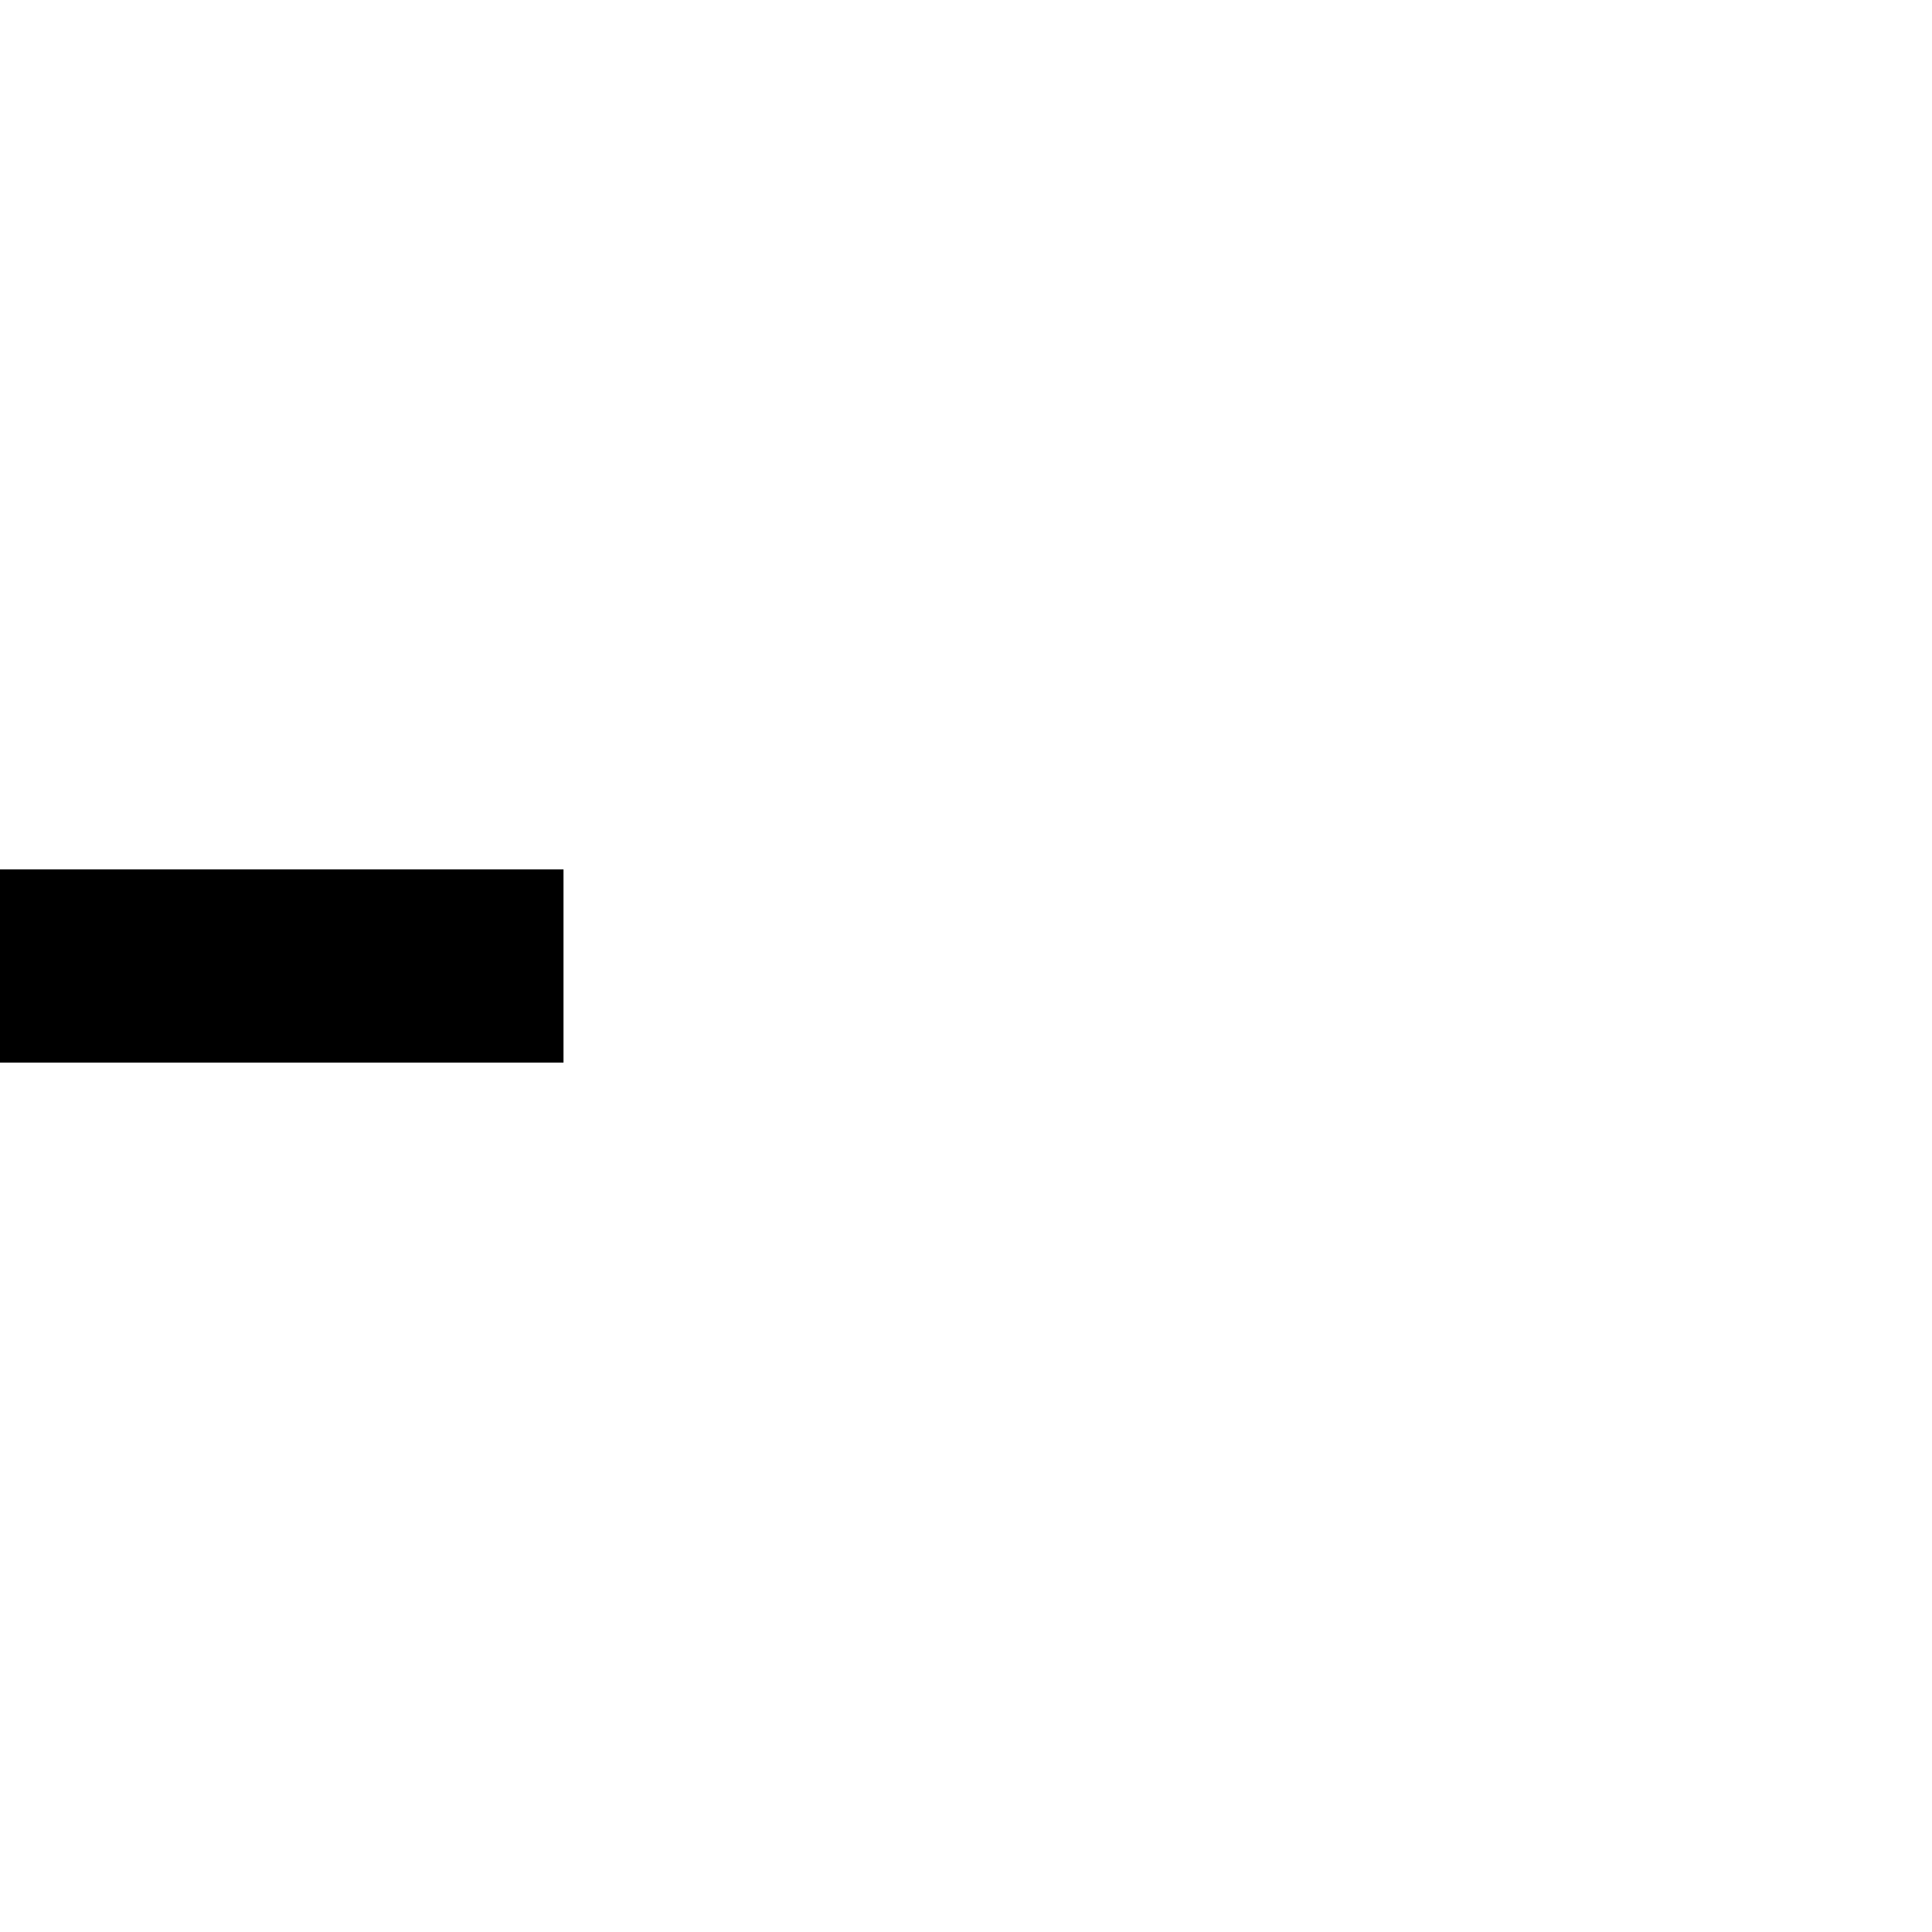
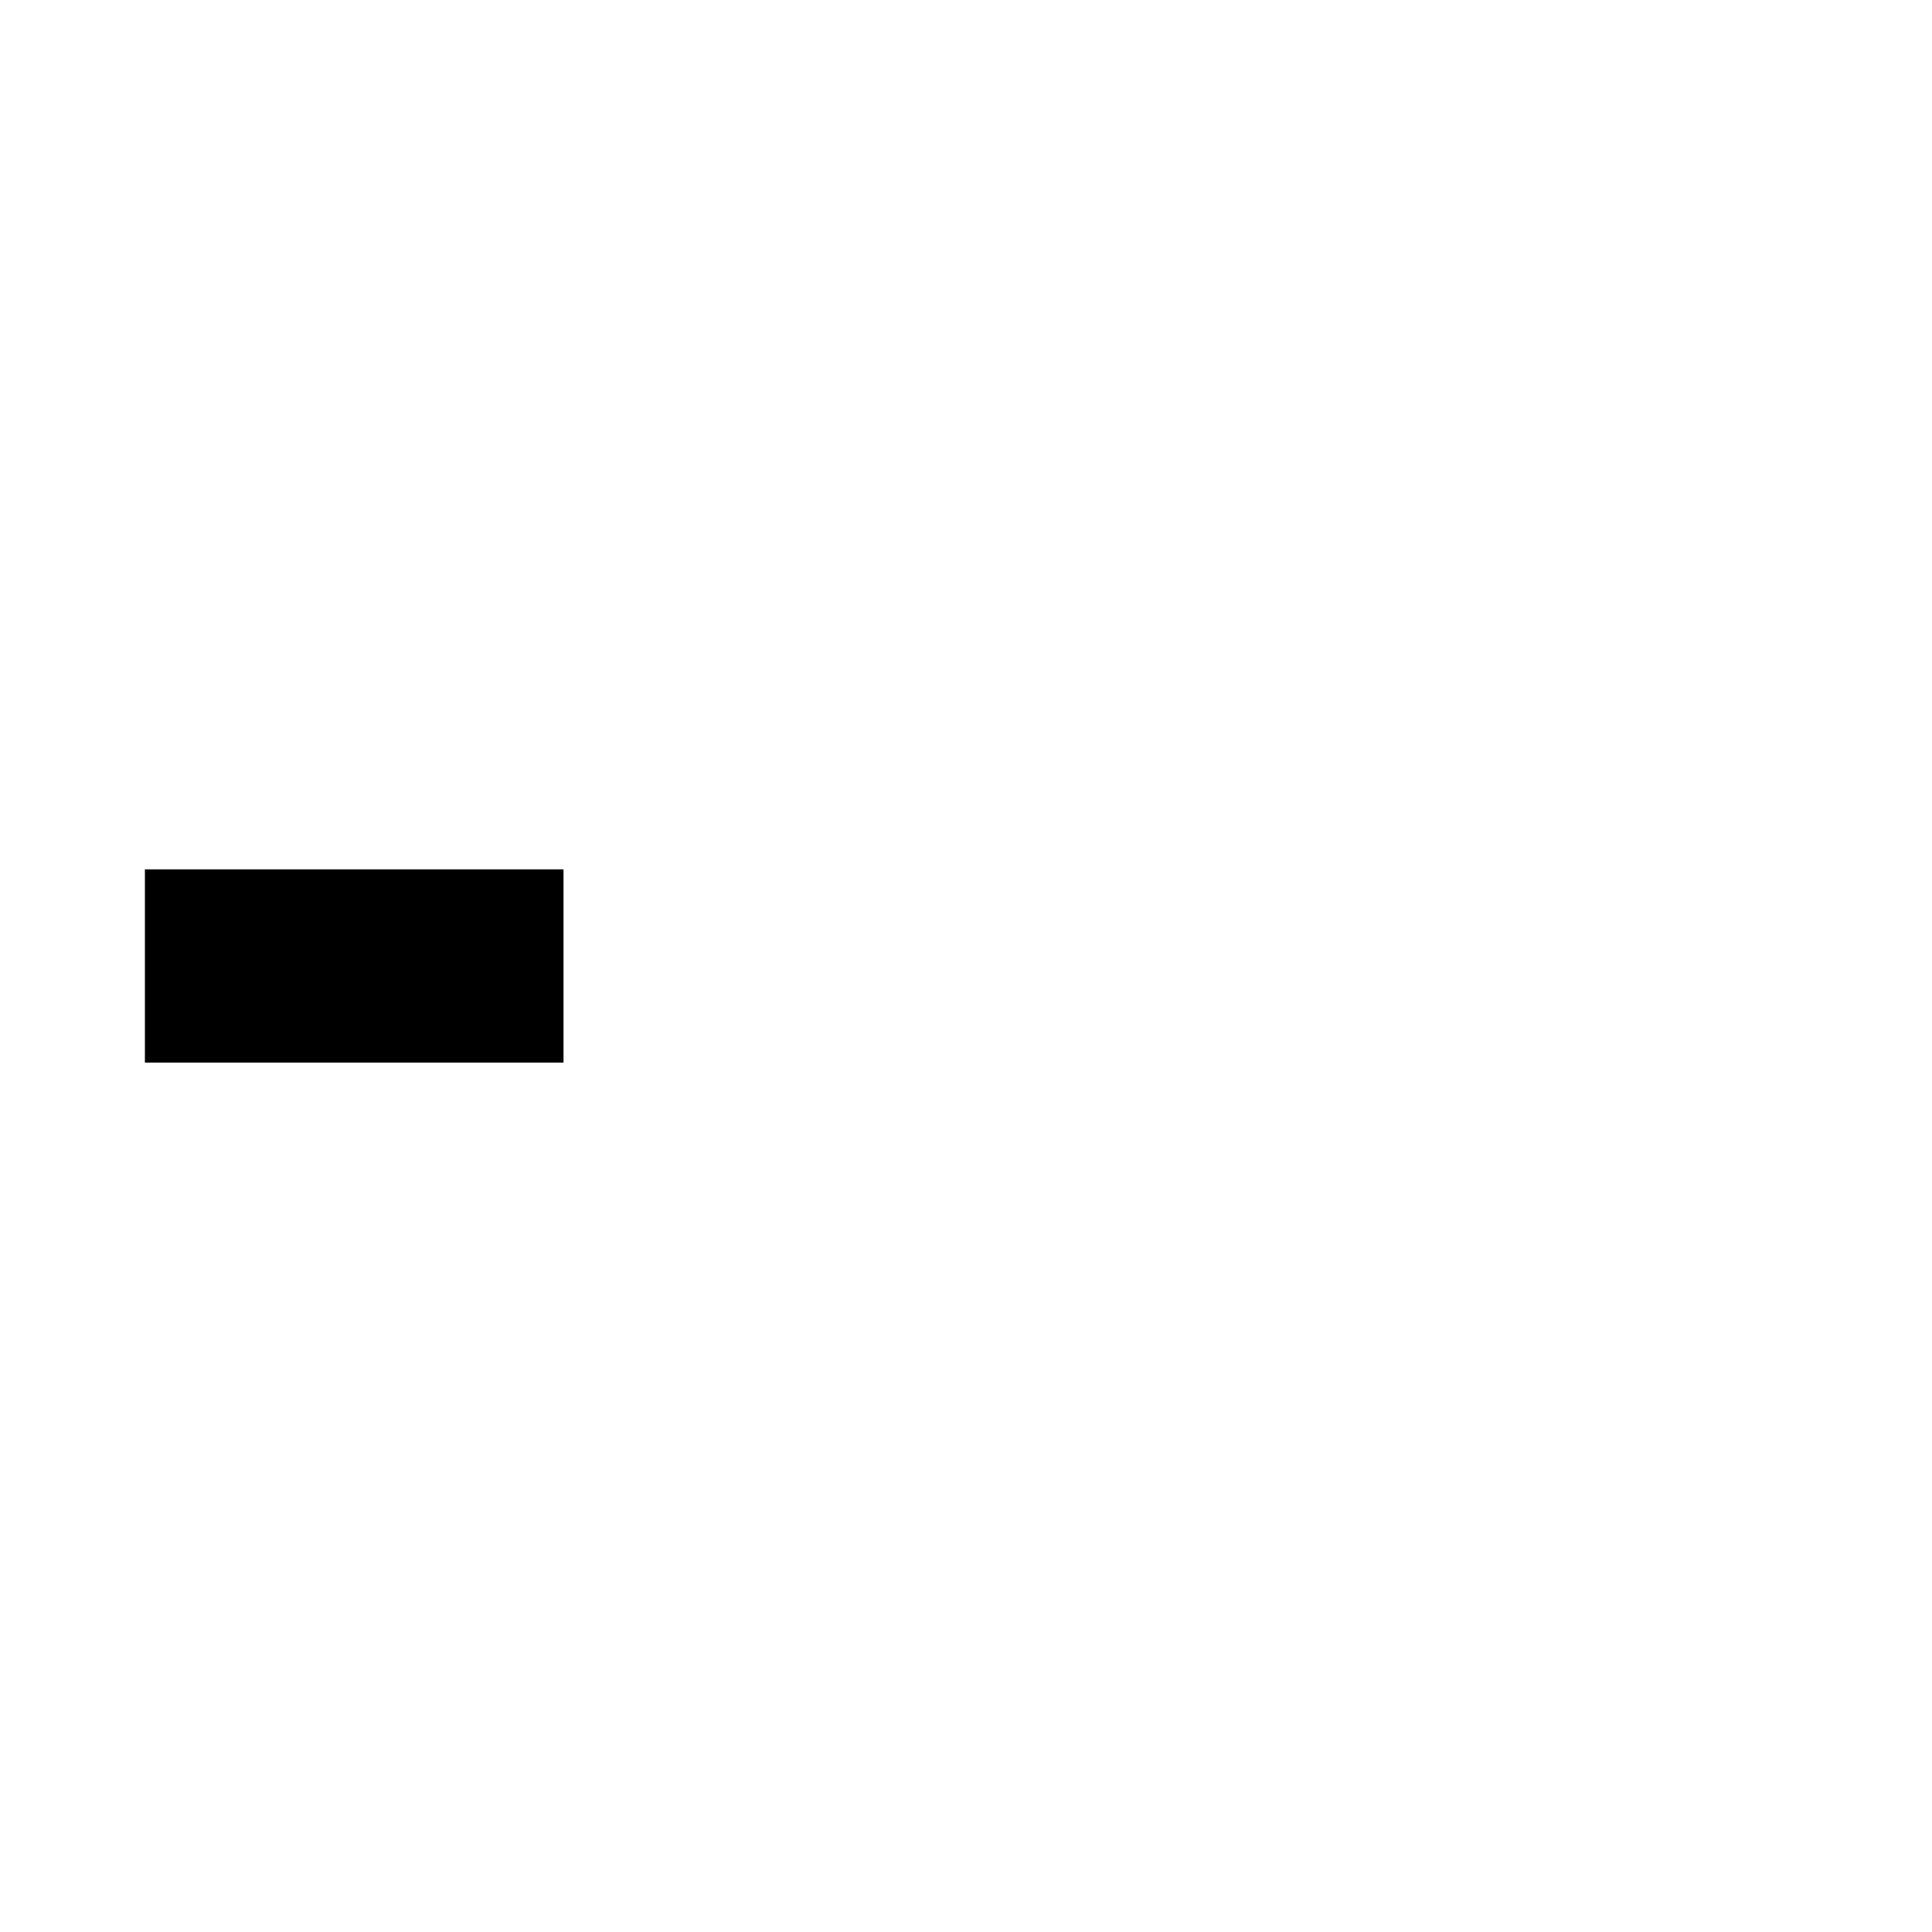
- <svg xmlns="http://www.w3.org/2000/svg" id="mim-branching-left" version="1.1" baseProfile="full" width="12" height="12" refXstart="0" refYstart="6" refXend="3.5" refYend="0.6" class="board-fill-color default-stroke-color solid-stroke">
-   <rect stroke="none" x="0" y="5.4" width="3.5" height="1.2" />
-   <line fill="none" stroke-width="1" x1="3.7" y1="6" x2="0" y2="0" />
+ <svg xmlns="http://www.w3.org/2000/svg" id="mim-branching-left" version="1.1" baseProfile="full" width="12" height="12" refXstart="0.4" refYstart="6" refXend="3.7" refYend="0.6" viewBox="0 0 12 12" class="board-fill-color default-stroke-color solid-stroke">
+   <rect stroke="none" x="0.9" y="5.4" width="2.6" height="1.2" />
+   <line fill="none" stroke-width="1" x1="3.9" y1="6.2" x2="0.2" y2="0" />
</svg>
